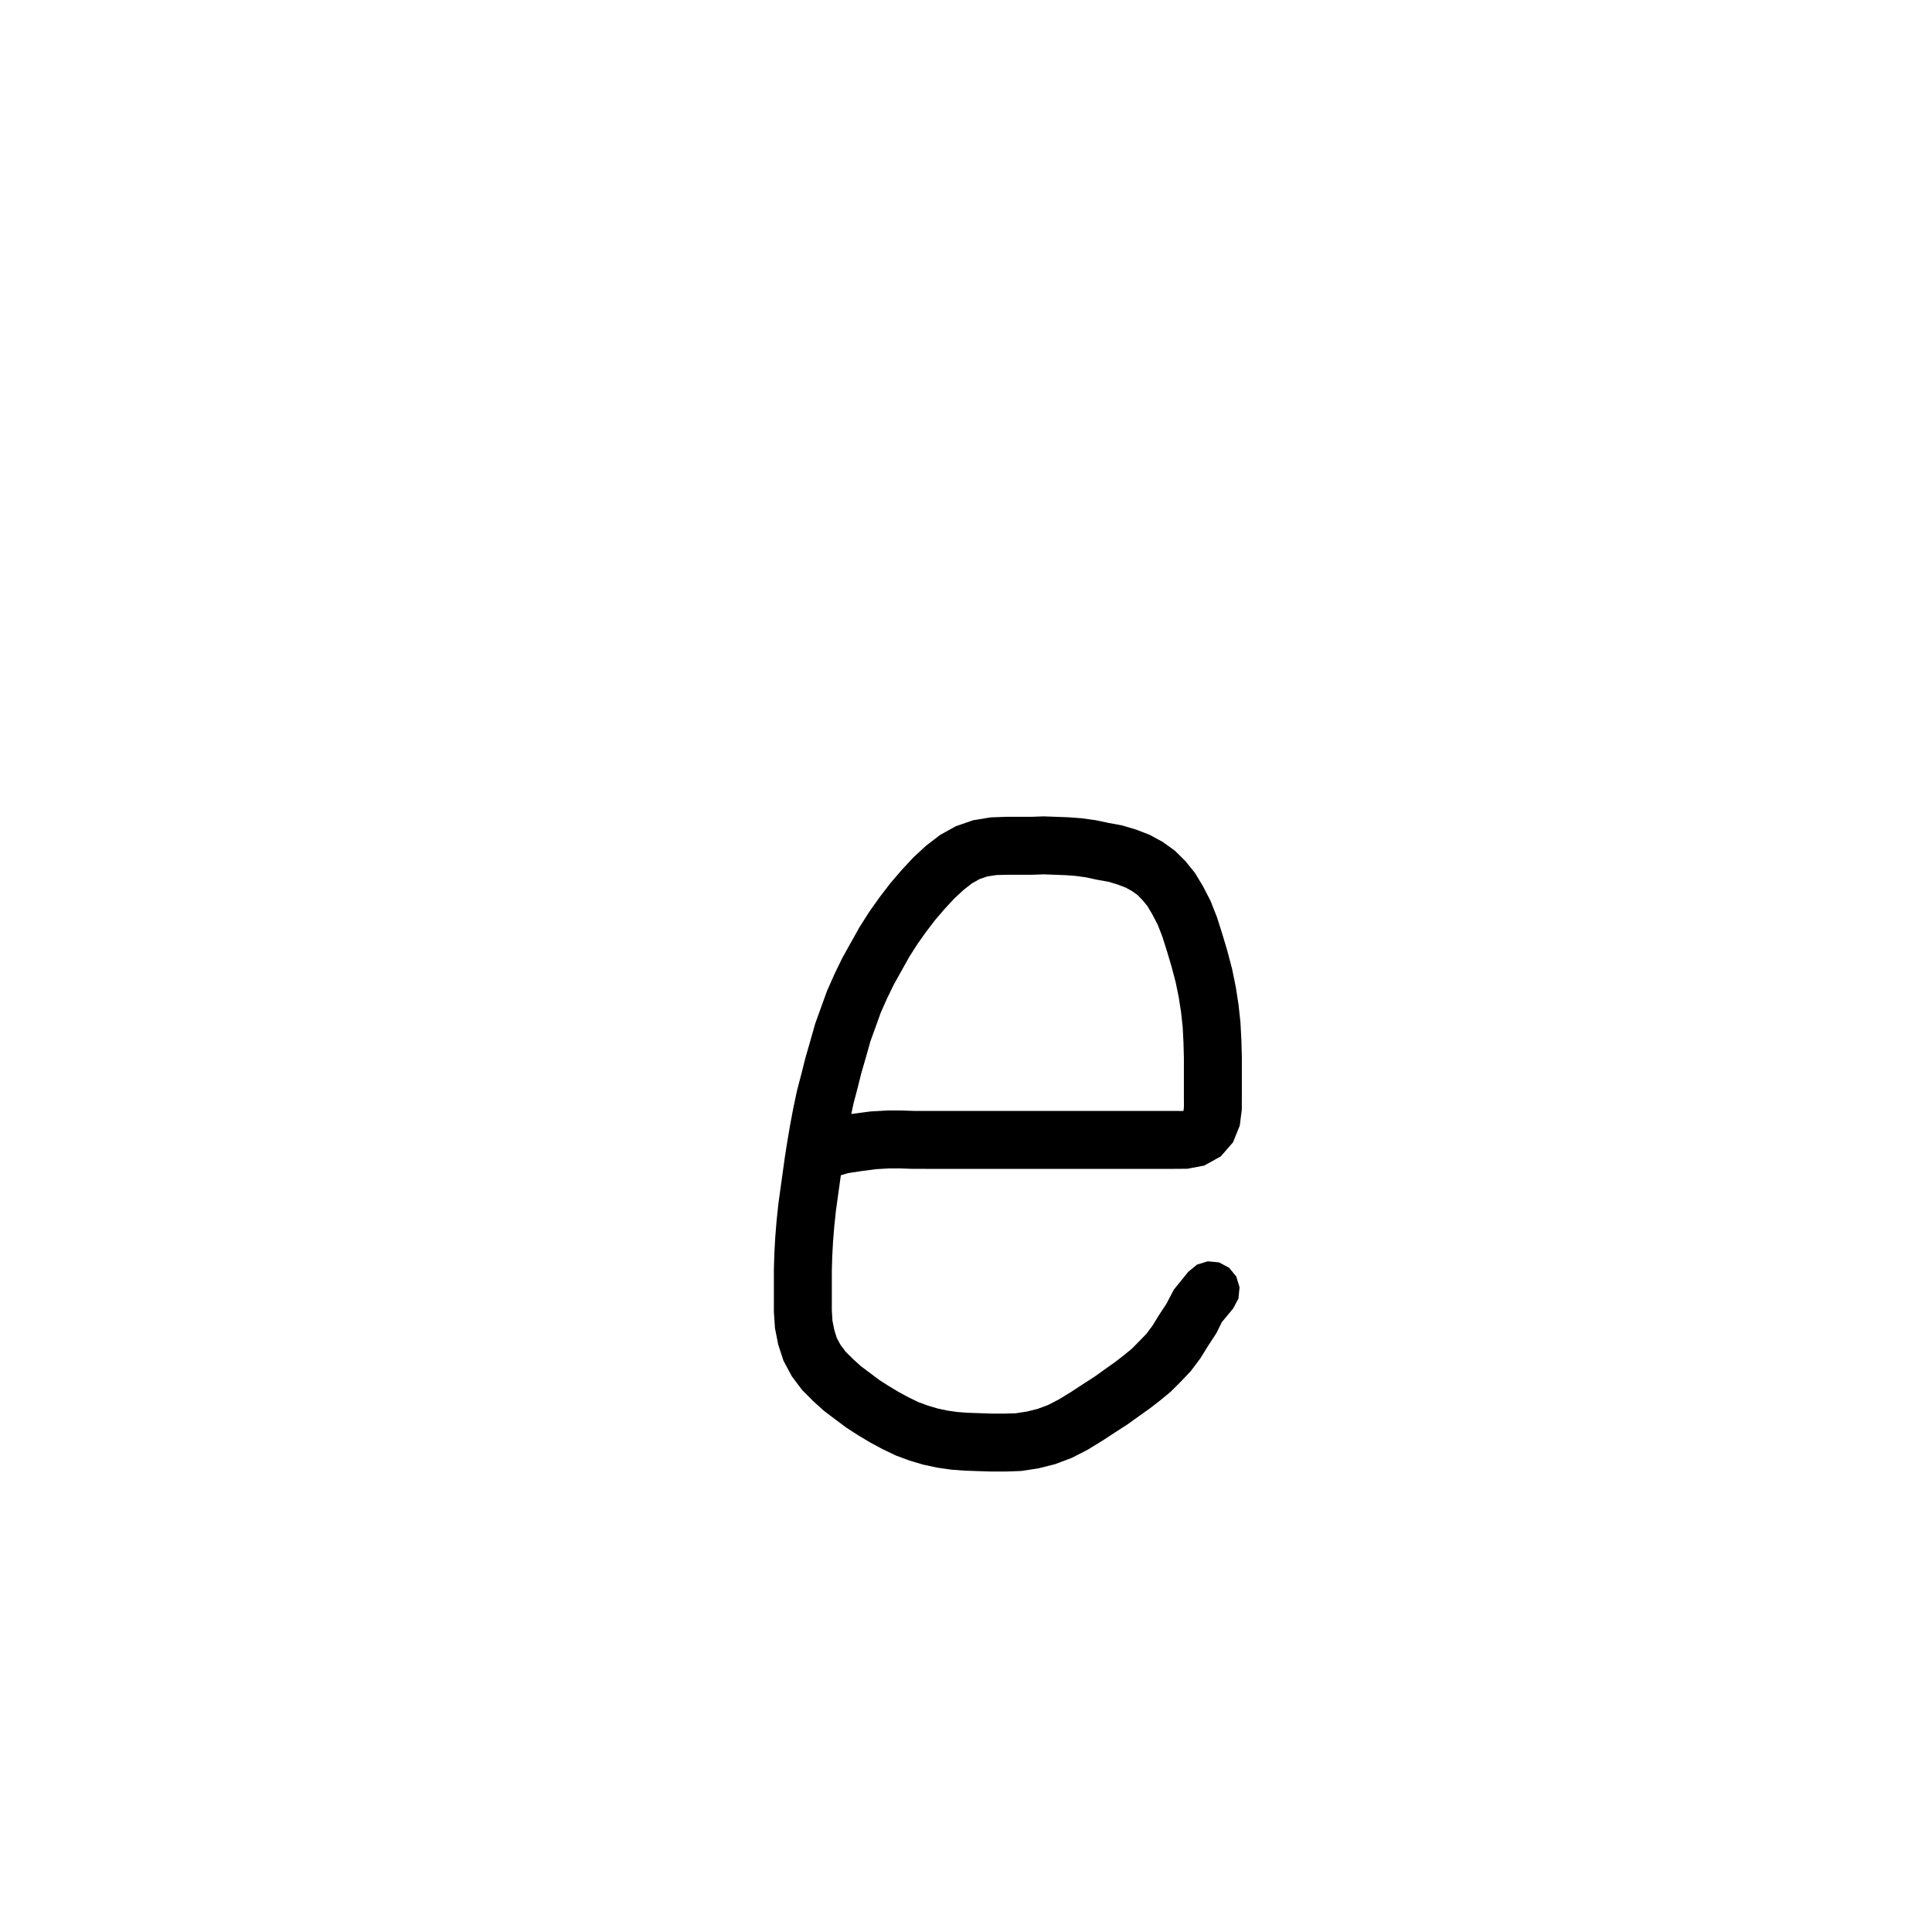
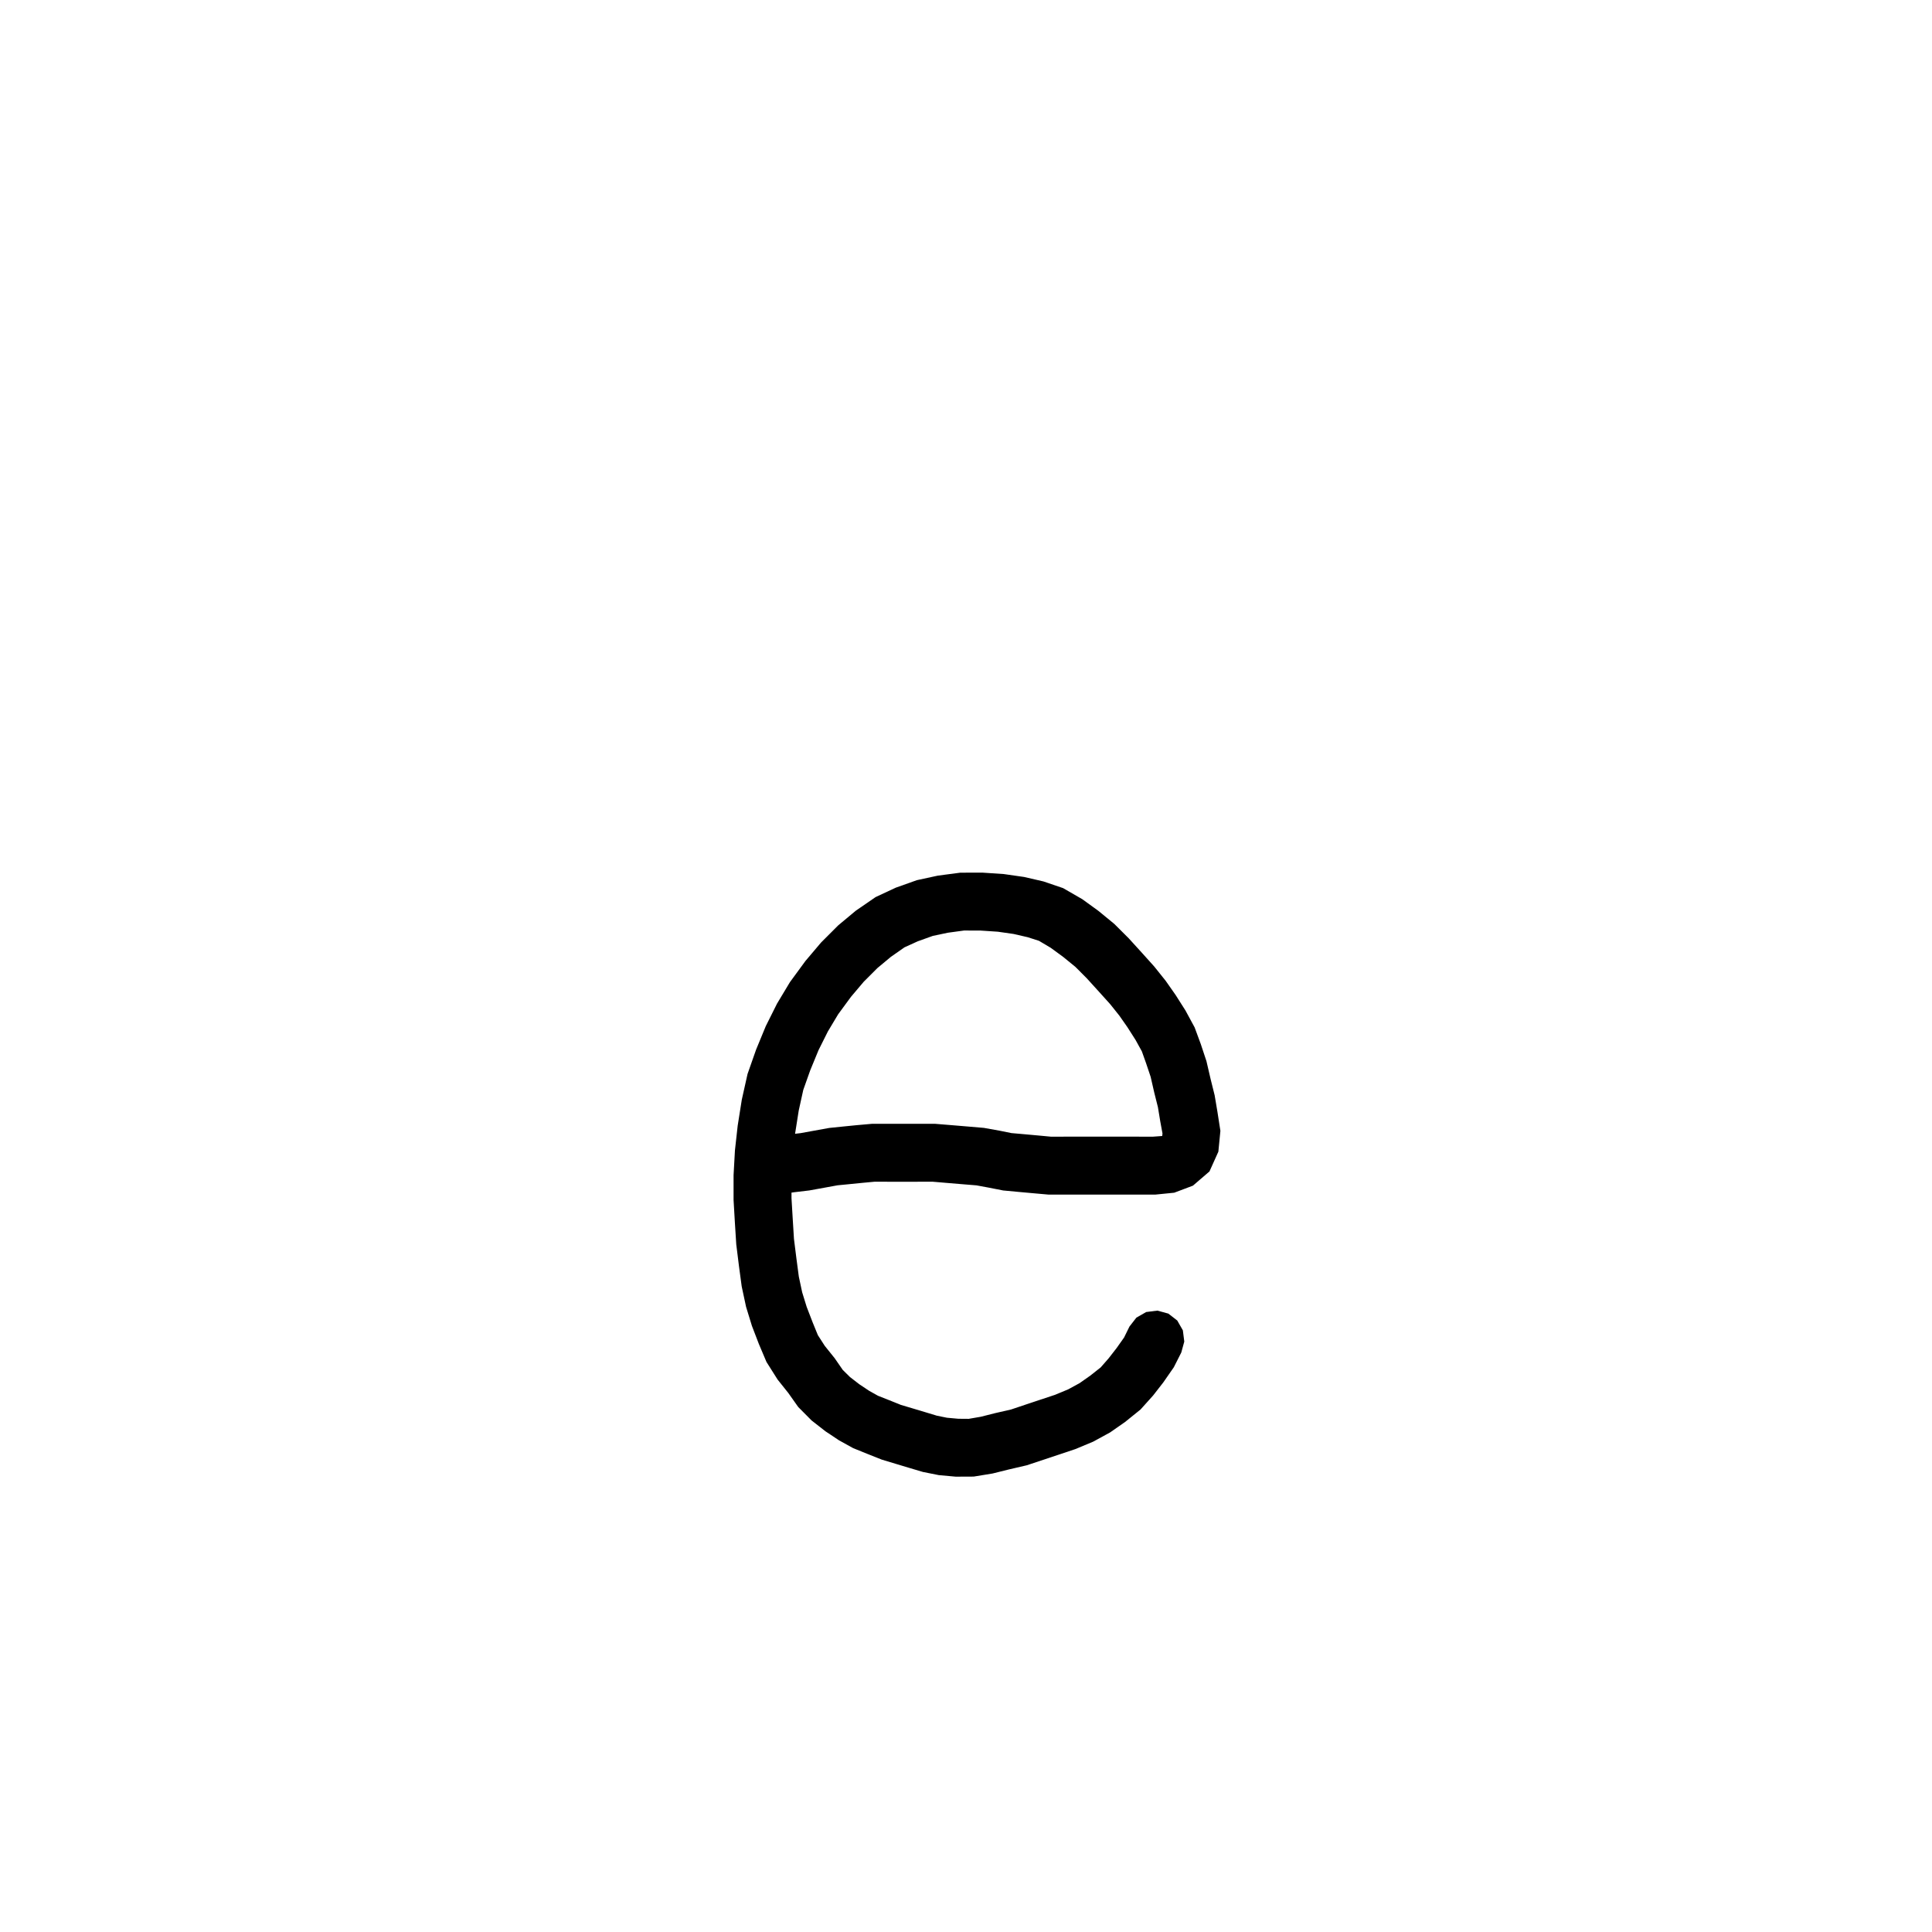
<svg xmlns="http://www.w3.org/2000/svg" viewBox="0 0 300 300" width="300" height="300">
-   <path d="M 128.945 182.981 L 131.694 182.159 L 133.709 181.854 L 136.03 181.546 L 138.074 181.431 L 139.789 181.433 L 141.721 181.499 L 143.667 181.5 L 145.4 181.5 L 147.133 181.5 L 148.933 181.5 L 151.067 181.5 L 153.2 181.5 L 155.267 181.5 L 157.333 181.5 L 159.533 181.5 L 161.4 181.5 L 163.467 181.5 L 165.6 181.5 L 167.867 181.5 L 170.067 181.5 L 172.267 181.5 L 174.4 181.5 L 176.533 181.5 L 178.533 181.5 L 180.4 181.5 L 182.267 181.5 L 184.366 181.485 L 186.987 180.992 L 189.558 179.57 L 191.459 177.382 L 192.505 174.802 L 192.826 172.326 L 192.833 170.267 L 192.833 168.4 L 192.833 166.4 L 192.833 164.136 L 192.763 161.556 L 192.619 158.779 L 192.328 156.08 L 191.896 153.272 L 191.315 150.442 L 190.6 147.72 L 189.836 145.147 L 188.978 142.439 L 187.968 139.881 L 186.8 137.615 L 185.561 135.564 L 184.082 133.728 L 182.44 132.098 L 180.526 130.722 L 178.542 129.643 L 176.38 128.806 L 174.168 128.154 L 172.134 127.784 L 170.178 127.368 L 167.946 127.059 L 165.916 126.907 L 164.033 126.836 L 162.067 126.767 L 160.121 126.834 L 158.267 126.833 L 156.192 126.834 L 153.826 126.922 L 151.109 127.368 L 148.432 128.291 L 145.987 129.645 L 143.827 131.298 L 141.818 133.151 L 139.973 135.14 L 138.237 137.167 L 136.579 139.329 L 134.998 141.557 L 133.47 143.96 L 132.138 146.338 L 130.81 148.718 L 129.586 151.237 L 128.426 153.852 L 127.501 156.405 L 126.581 158.962 L 125.806 161.697 L 125.056 164.293 L 124.441 166.748 L 123.754 169.363 L 123.187 172.051 L 122.705 174.6 L 122.293 177.003 L 121.882 179.605 L 121.543 182.048 L 121.209 184.448 L 120.866 186.923 L 120.586 189.582 L 120.377 192.163 L 120.237 194.743 L 120.167 197.133 L 120.167 199.4 L 120.167 201.533 L 120.169 203.745 L 120.338 206.252 L 120.843 208.793 L 121.66 211.297 L 122.943 213.692 L 124.533 215.814 L 126.228 217.523 L 127.934 219.069 L 129.7 220.4 L 131.435 221.697 L 133.295 222.891 L 135.109 223.978 L 137.024 225.01 L 139.103 226.007 L 141.244 226.802 L 143.357 227.428 L 145.542 227.897 L 147.712 228.207 L 149.759 228.36 L 151.783 228.431 L 153.927 228.499 L 156.139 228.499 L 158.553 228.414 L 161.216 228.013 L 163.809 227.362 L 166.428 226.379 L 168.879 225.119 L 171.141 223.735 L 173.117 222.441 L 175.062 221.189 L 176.816 219.928 L 178.475 218.752 L 180.068 217.522 L 181.756 216.133 L 183.353 214.543 L 184.905 212.903 L 186.388 210.93 L 187.53 209.083 L 188.888 206.999 L 189.718 205.313 L 191.483 203.183 L 192.308 201.633 L 192.478 199.886 L 191.965 198.206 L 190.85 196.851 L 189.3 196.025 L 187.552 195.856 L 185.873 196.368 L 184.517 197.484 L 182.282 200.243 L 181.112 202.467 L 179.937 204.251 L 178.946 205.87 L 178.029 207.097 L 176.913 208.257 L 175.71 209.467 L 174.465 210.478 L 173.125 211.515 L 171.584 212.605 L 170.005 213.744 L 168.217 214.892 L 166.326 216.132 L 164.454 217.281 L 162.772 218.155 L 161.124 218.772 L 159.451 219.187 L 157.713 219.453 L 155.994 219.501 L 154.073 219.501 L 152.083 219.436 L 150.241 219.373 L 148.688 219.26 L 147.124 219.037 L 145.577 218.706 L 144.09 218.264 L 142.63 217.727 L 141.109 216.99 L 139.558 216.155 L 138.038 215.242 L 136.565 214.303 L 135.1 213.2 L 133.666 212.131 L 132.439 211.01 L 131.334 209.919 L 130.524 208.841 L 129.94 207.77 L 129.557 206.54 L 129.262 205.082 L 129.164 203.455 L 129.167 201.533 L 129.167 199.4 L 129.166 197.267 L 129.229 195.123 L 129.356 192.77 L 129.547 190.418 L 129.8 188.01 L 130.124 185.686 L 130.457 183.286 L 130.784 180.928 L 131.174 178.463 L 131.562 176.2 L 132.013 173.816 L 132.512 171.437 L 133.159 168.986 L 133.744 166.641 L 134.46 164.17 L 135.153 161.705 L 135.966 159.462 L 136.774 157.215 L 137.747 155.03 L 138.79 152.882 L 139.995 150.729 L 141.197 148.573 L 142.469 146.576 L 143.821 144.671 L 145.23 142.833 L 146.693 141.127 L 148.182 139.515 L 149.64 138.169 L 150.946 137.155 L 152.101 136.509 L 153.291 136.099 L 154.707 135.878 L 156.342 135.833 L 158.267 135.833 L 160.279 135.833 L 162.067 135.767 L 163.7 135.83 L 165.417 135.893 L 166.987 136.008 L 168.622 136.232 L 170.399 136.616 L 172.098 136.913 L 173.486 137.328 L 174.792 137.824 L 175.74 138.344 L 176.627 138.969 L 177.384 139.739 L 178.173 140.703 L 178.933 141.985 L 179.766 143.585 L 180.489 145.428 L 181.231 147.786 L 181.933 150.147 L 182.551 152.491 L 183.037 154.862 L 183.405 157.254 L 183.647 159.487 L 183.77 161.911 L 183.834 164.264 L 183.833 166.4 L 183.833 168.4 L 183.833 170.267 L 183.841 171.807 L 183.762 172.665 L 183.741 172.751 L 183.908 172.564 L 184.079 172.475 L 183.634 172.515 L 182.267 172.5 L 180.4 172.5 L 178.533 172.5 L 176.533 172.5 L 174.4 172.5 L 172.267 172.5 L 170.067 172.5 L 167.867 172.5 L 165.6 172.5 L 163.467 172.5 L 161.4 172.5 L 159.533 172.5 L 157.333 172.5 L 155.267 172.5 L 153.2 172.5 L 151.067 172.5 L 148.933 172.5 L 147.133 172.5 L 145.4 172.5 L 143.667 172.5 L 141.879 172.501 L 139.944 172.434 L 137.793 172.436 L 135.17 172.587 L 132.425 172.946 L 129.639 173.397 L 126.388 174.352 L 124.834 175.17 L 123.712 176.52 L 123.191 178.197 L 123.352 179.945 L 124.17 181.499 L 125.52 182.622 L 127.197 183.142 Z" fill="black" fill-rule="nonzero" />
+   <path d="M 121.043 185.455 L 123.322 185.129 L 125.671 184.851 L 128.011 184.427 L 130.043 184.055 L 131.854 183.878 L 133.833 183.68 L 135.811 183.495 L 137.806 183.5 L 140.006 183.5 L 142.406 183.5 L 144.826 183.496 L 147.033 183.684 L 149.433 183.884 L 151.624 184.062 L 153.564 184.421 L 155.77 184.855 L 158.199 185.082 L 160.399 185.282 L 162.802 185.495 L 165.206 185.5 L 167.406 185.5 L 169.606 185.5 L 172.006 185.5 L 174.406 185.5 L 176.806 185.5 L 179.402 185.496 L 182.333 185.203 L 185.239 184.107 L 187.806 181.9 L 189.187 178.831 L 189.502 175.596 L 189.045 172.66 L 188.612 170.082 L 187.982 167.55 L 187.34 164.787 L 186.456 162.122 L 185.503 159.538 L 184.08 156.911 L 182.55 154.504 L 181.006 152.3 L 179.235 150.086 L 177.343 147.981 L 175.265 145.697 L 173.025 143.463 L 170.558 141.439 L 168.064 139.631 L 165.081 137.909 L 162.02 136.867 L 159.026 136.175 L 155.869 135.724 L 152.556 135.502 L 149.107 135.51 L 145.642 135.965 L 142.37 136.673 L 139.108 137.833 L 135.958 139.302 L 132.883 141.417 L 130.165 143.683 L 127.495 146.353 L 125.068 149.22 L 122.662 152.504 L 120.661 155.836 L 118.91 159.338 L 117.403 162.993 L 116.079 166.764 L 115.185 170.763 L 114.547 174.797 L 114.122 178.626 L 113.908 182.475 L 113.908 186.329 L 114.114 189.872 L 114.326 193.22 L 114.743 196.576 L 115.172 199.765 L 115.85 202.929 L 116.754 205.872 L 117.828 208.671 L 119.017 211.482 L 120.744 214.216 L 122.406 216.3 L 123.949 218.481 L 126.029 220.574 L 128.172 222.248 L 130.26 223.64 L 132.48 224.867 L 134.735 225.778 L 136.92 226.647 L 139.113 227.31 L 141.113 227.91 L 143.315 228.566 L 145.77 229.055 L 148.402 229.295 L 151.196 229.283 L 154.124 228.805 L 156.656 228.176 L 159.42 227.533 L 162.029 226.669 L 164.429 225.869 L 166.986 225.013 L 169.748 223.86 L 172.375 222.426 L 174.706 220.8 L 177.096 218.872 L 179.063 216.681 L 180.629 214.669 L 182.265 212.315 L 183.431 210.012 L 183.895 208.319 L 183.675 206.577 L 182.806 205.052 L 181.419 203.975 L 179.725 203.511 L 177.983 203.731 L 176.458 204.6 L 175.381 205.988 L 174.548 207.685 L 173.383 209.331 L 172.149 210.919 L 170.916 212.328 L 169.306 213.6 L 167.638 214.774 L 165.865 215.74 L 163.826 216.587 L 161.583 217.331 L 159.183 218.131 L 156.993 218.867 L 154.556 219.424 L 152.288 219.995 L 150.416 220.317 L 148.811 220.305 L 147.043 220.145 L 145.498 219.834 L 143.699 219.29 L 141.699 218.69 L 139.893 218.153 L 138.078 217.422 L 136.333 216.733 L 134.953 215.96 L 133.441 214.952 L 131.984 213.826 L 130.863 212.719 L 129.606 210.9 L 128.068 208.984 L 126.996 207.318 L 126.184 205.329 L 125.259 202.928 L 124.562 200.671 L 124.041 198.235 L 123.669 195.424 L 123.287 192.38 L 123.098 189.328 L 122.904 186.071 L 122.905 182.725 L 123.091 179.374 L 123.466 176.003 L 124.028 172.437 L 124.733 169.236 L 125.809 166.207 L 127.103 163.062 L 128.552 160.164 L 130.15 157.496 L 132.145 154.78 L 134.118 152.447 L 136.247 150.317 L 138.329 148.583 L 140.455 147.098 L 142.504 146.167 L 144.843 145.327 L 147.171 144.835 L 149.706 144.49 L 152.256 144.498 L 154.943 144.676 L 157.387 145.025 L 159.593 145.533 L 161.331 146.091 L 163.148 147.169 L 165.055 148.561 L 166.987 150.137 L 168.748 151.903 L 170.669 154.019 L 172.378 155.914 L 173.806 157.7 L 175.062 159.496 L 176.332 161.489 L 177.31 163.262 L 177.956 165.078 L 178.673 167.213 L 179.231 169.65 L 179.801 171.918 L 180.167 174.14 L 180.511 176.004 L 180.426 176.769 L 180.606 176.5 L 180.774 176.293 L 180.479 176.397 L 179.011 176.504 L 176.806 176.5 L 174.406 176.5 L 172.006 176.5 L 169.606 176.5 L 167.406 176.5 L 165.206 176.5 L 163.211 176.505 L 161.214 176.318 L 159.014 176.118 L 157.043 175.945 L 155.248 175.579 L 152.788 175.138 L 150.18 174.916 L 147.78 174.716 L 145.186 174.504 L 142.406 174.5 L 140.006 174.5 L 137.806 174.5 L 135.402 174.505 L 132.98 174.72 L 130.958 174.922 L 128.77 175.145 L 126.401 175.573 L 124.342 175.949 L 122.158 176.204 L 119.77 176.545 L 118.114 177.128 L 116.806 178.3 L 116.047 179.883 L 115.951 181.636 L 116.534 183.293 L 117.706 184.6 L 119.289 185.359 Z" fill="black" fill-rule="nonzero" />
</svg>
